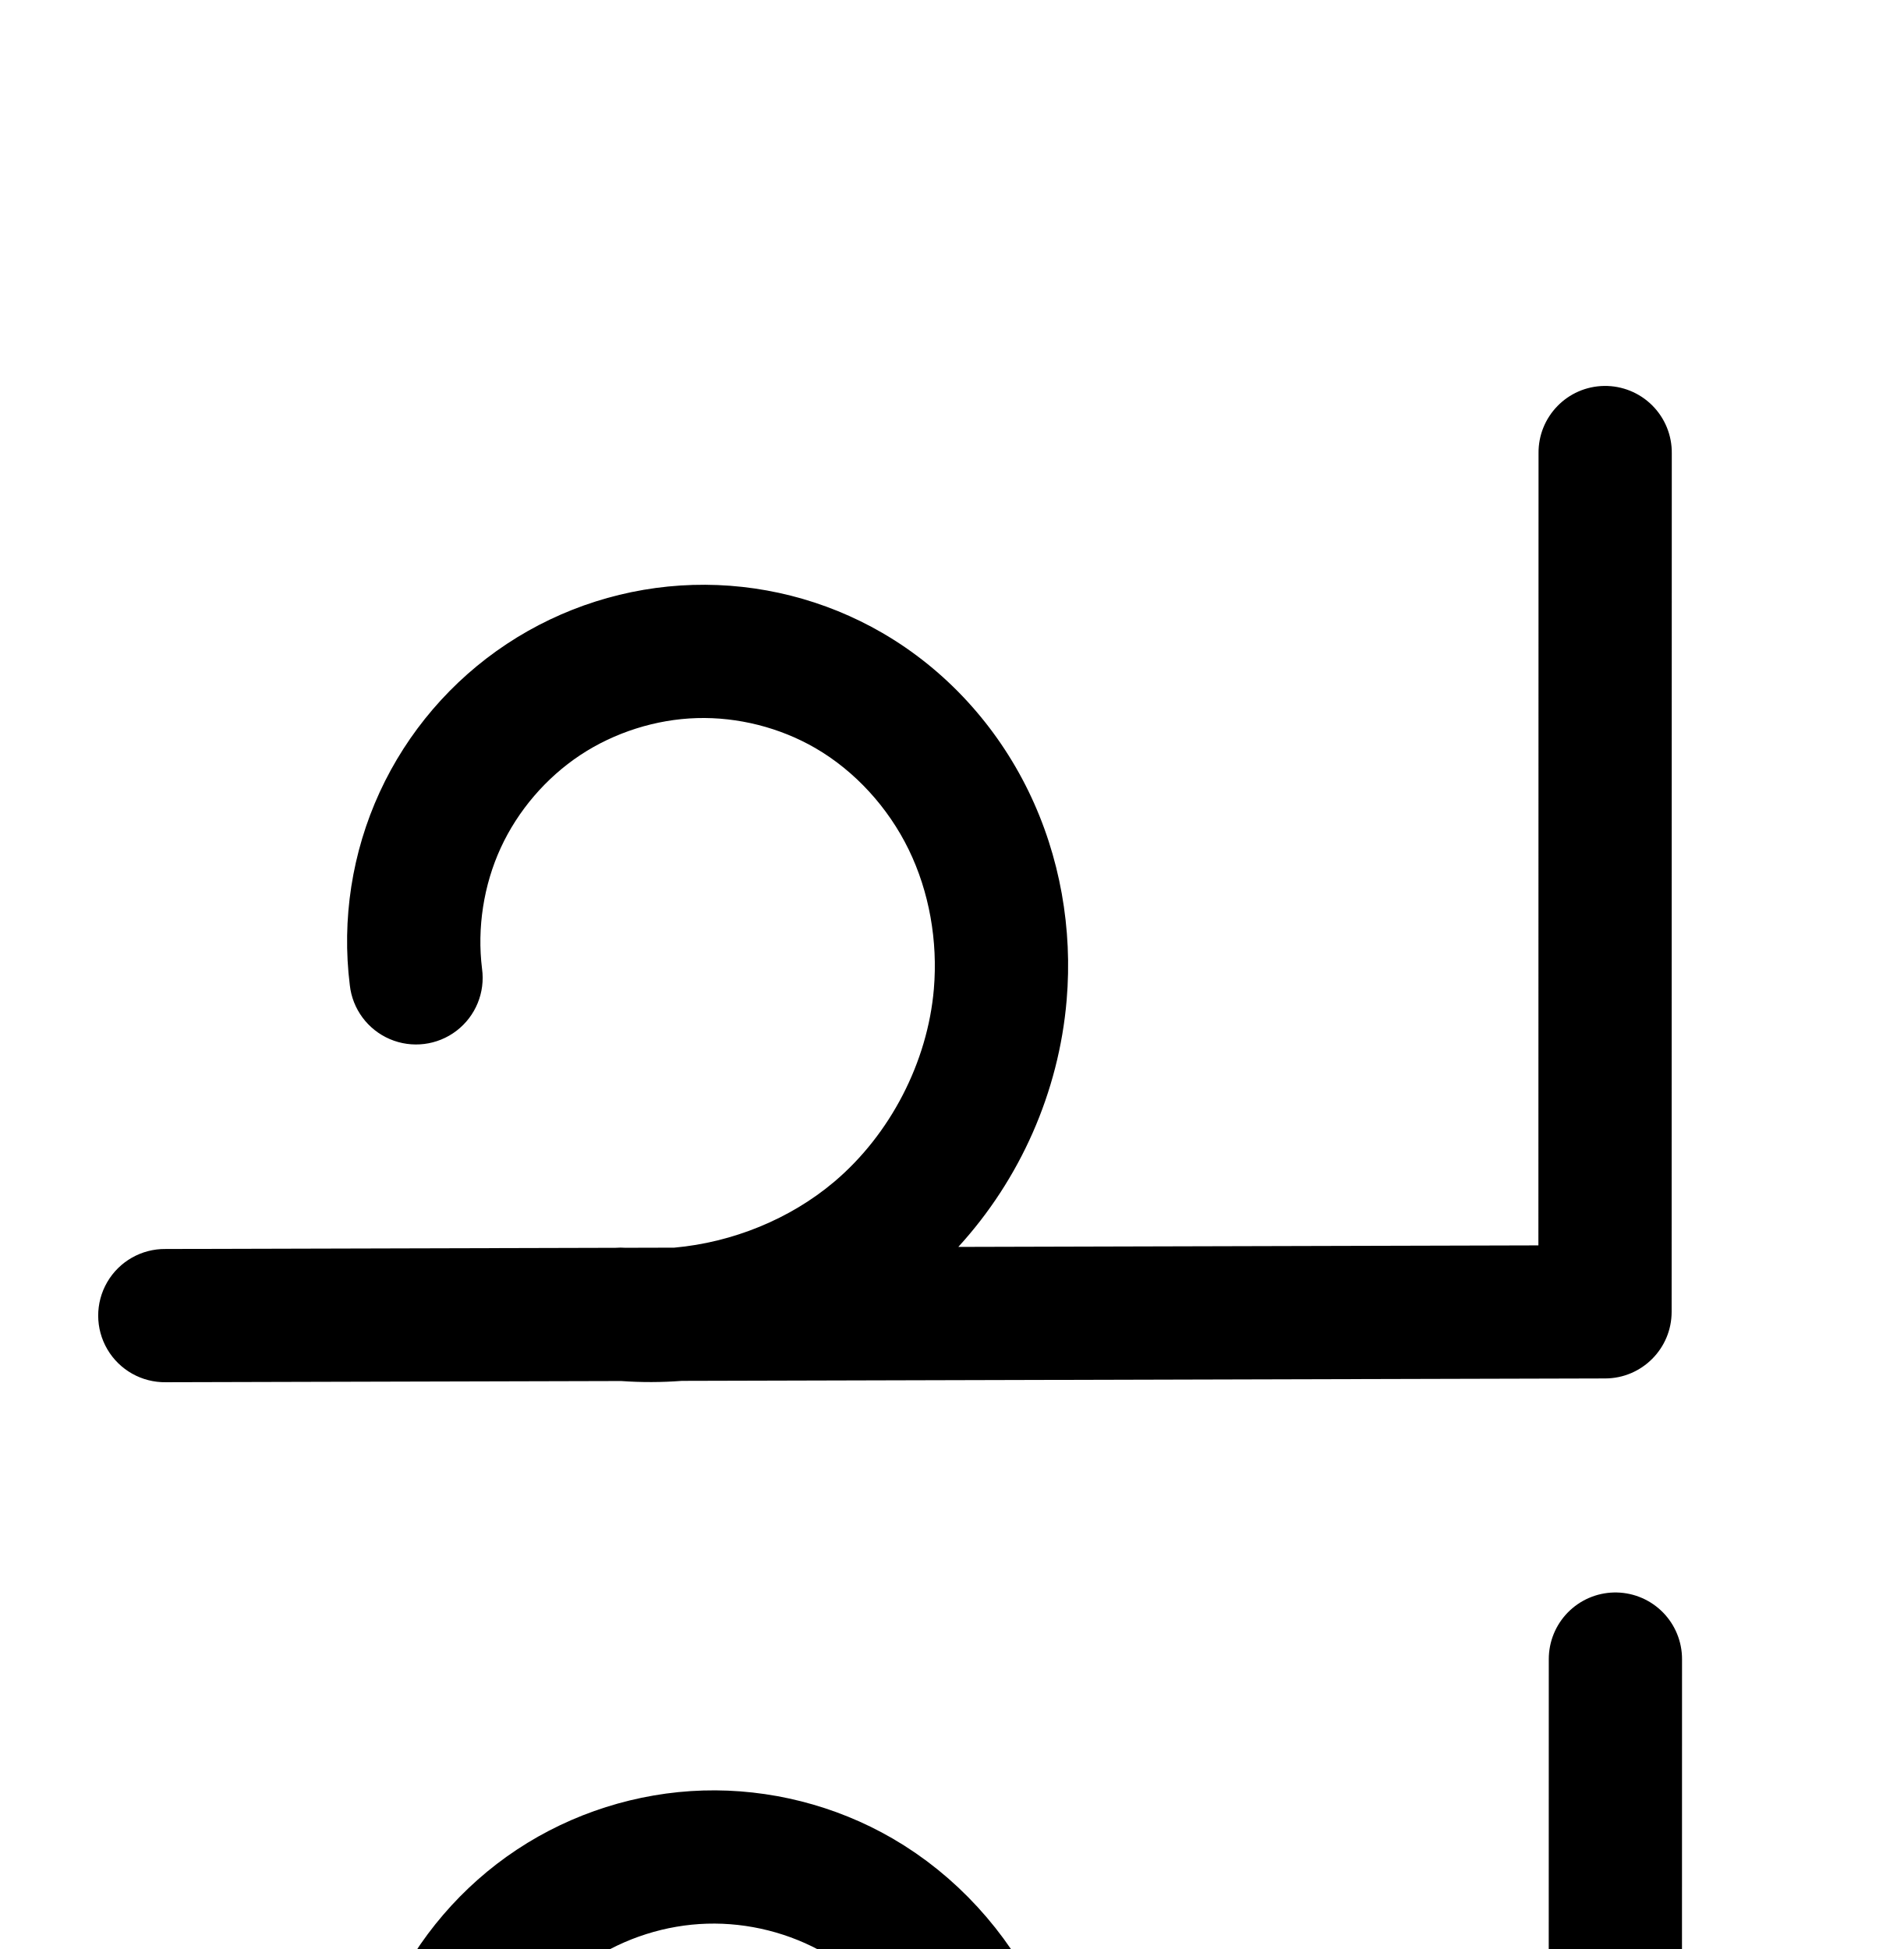
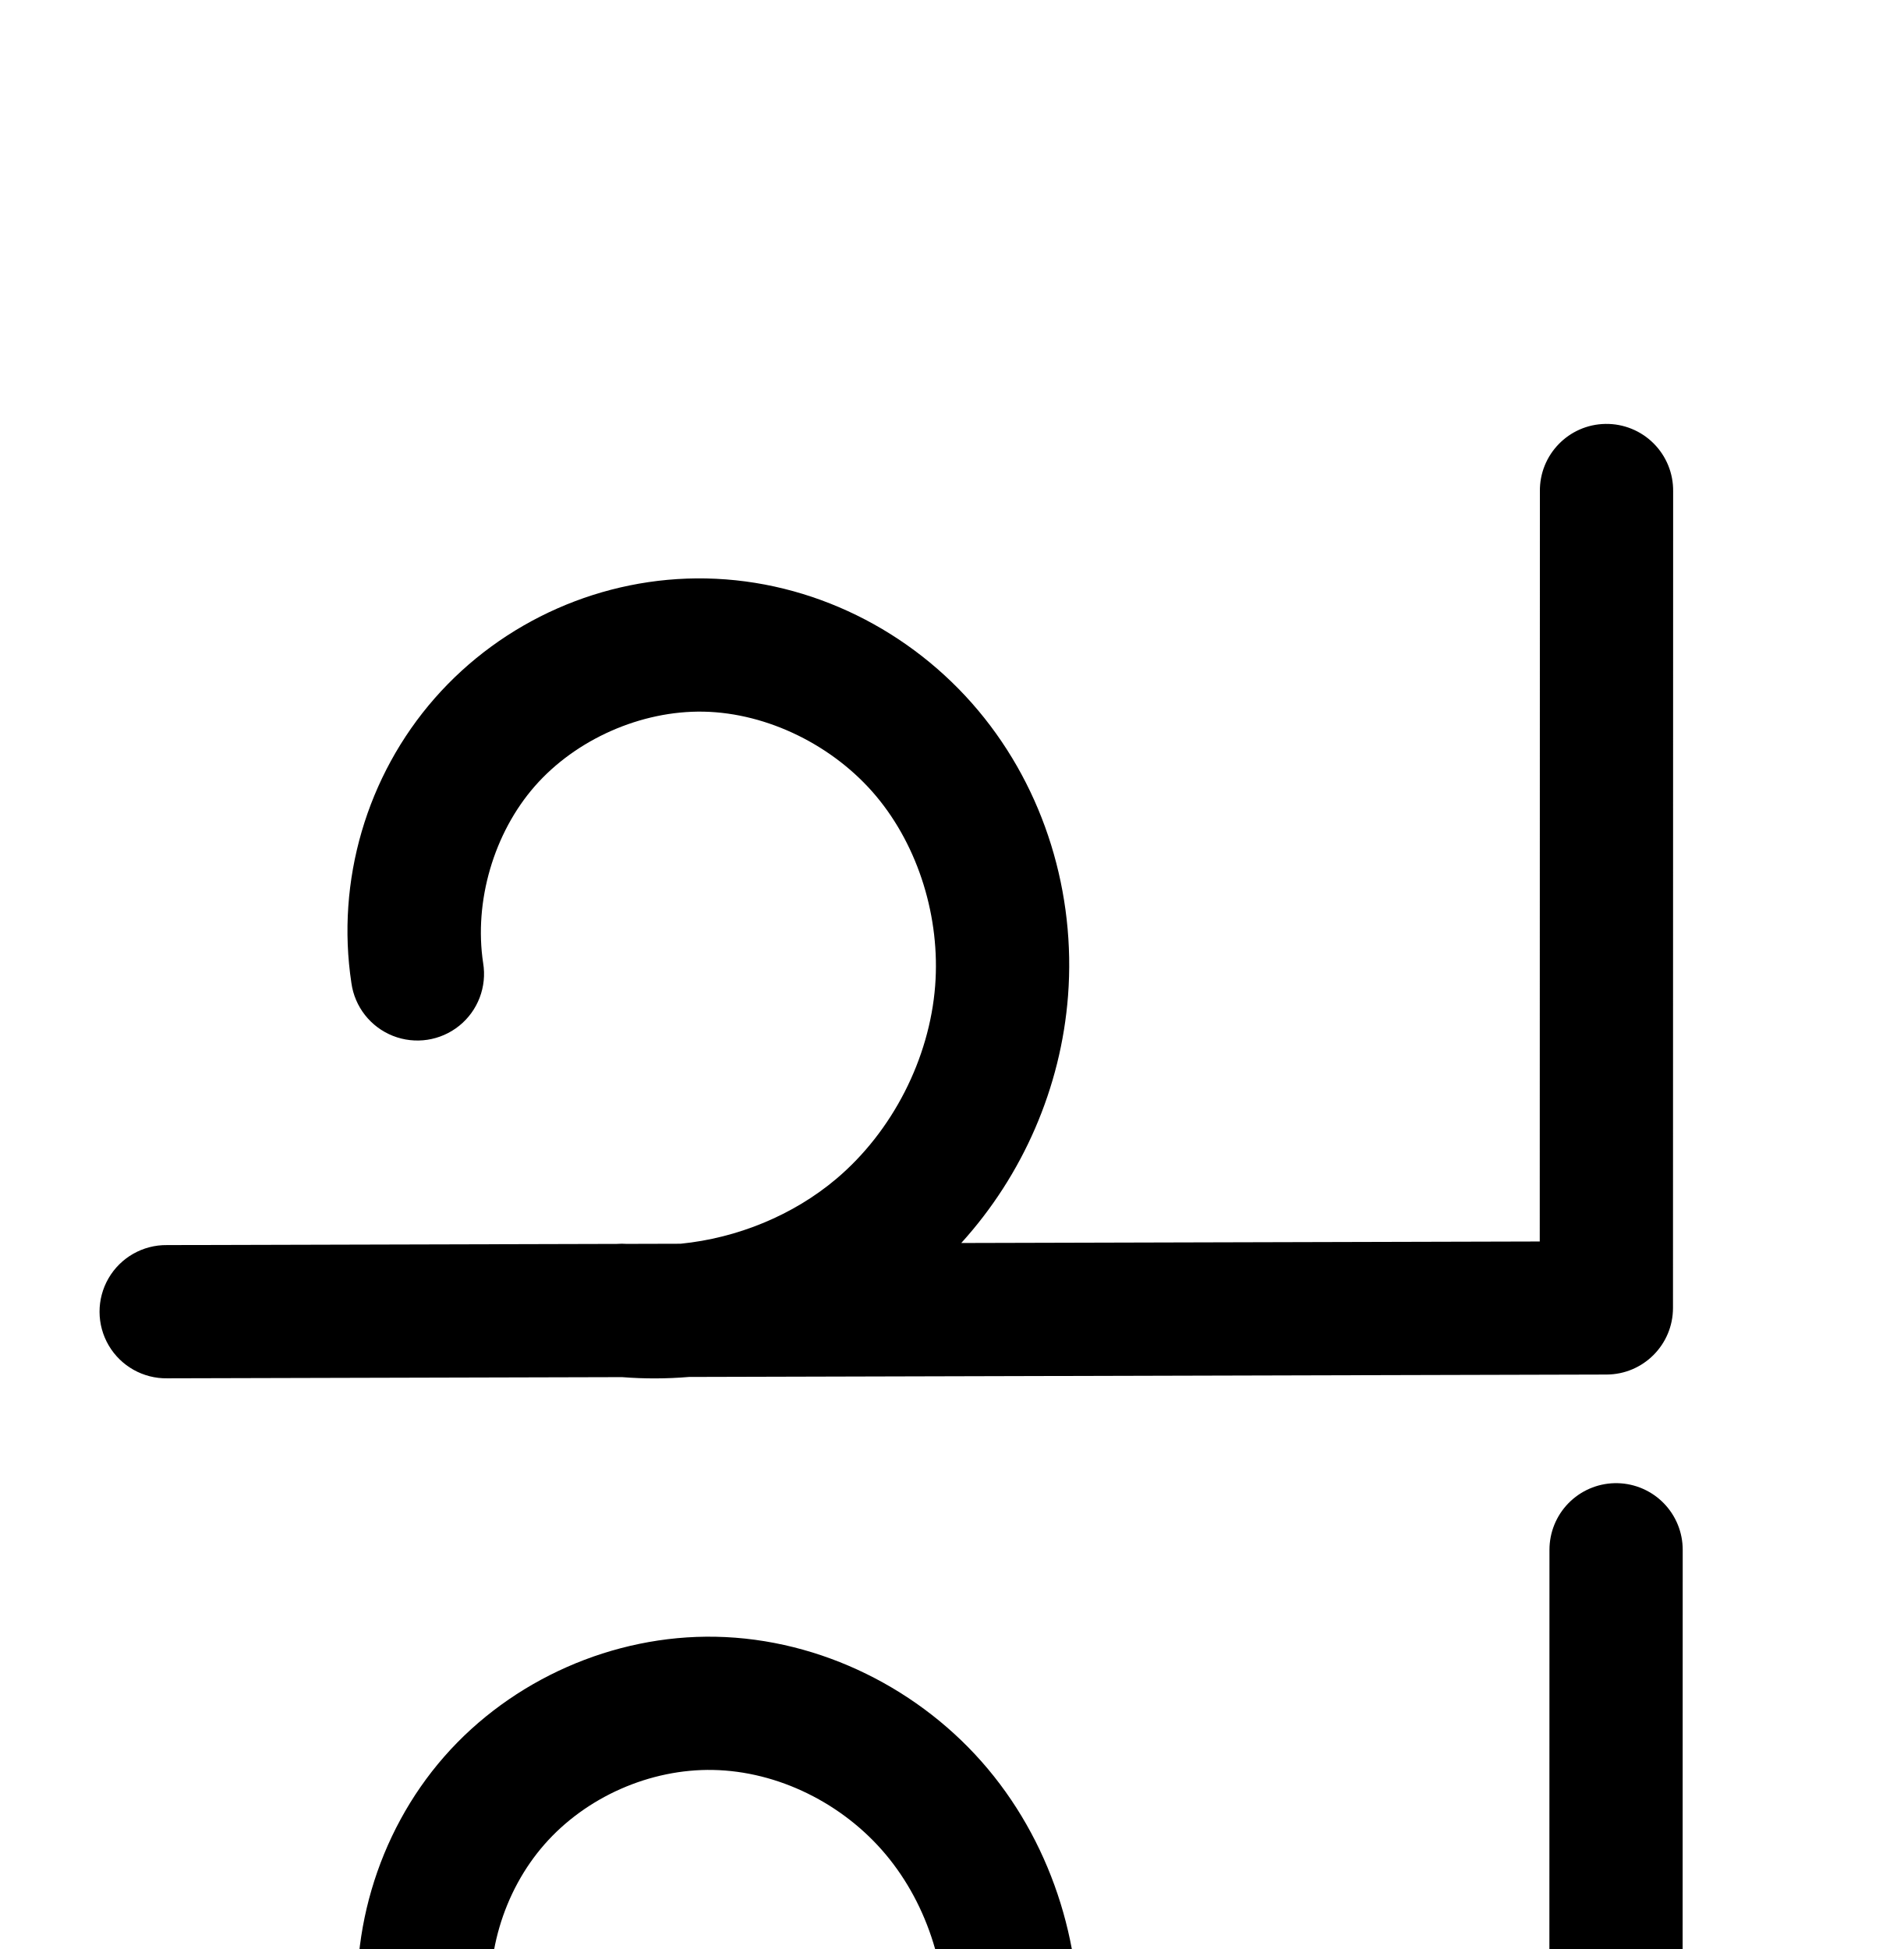
<svg xmlns="http://www.w3.org/2000/svg" width="2000" height="2048" id="svg2992" version="1.1">
  <defs id="defs5498">
    </defs>
  <g id="layer1" transform="translate(0,1048)">
-     <path style="color:#000000;font-style:normal;font-variant:normal;font-weight:normal;font-stretch:normal;font-size:medium;line-height:normal;font-family:sans-serif;text-indent:0;text-align:start;text-decoration:none;text-decoration-line:none;text-decoration-style:solid;text-decoration-color:#000000;letter-spacing:normal;word-spacing:normal;text-transform:none;direction:ltr;block-progression:tb;writing-mode:lr-tb;baseline-shift:baseline;text-anchor:start;clip-rule:nonzero;display:inline;overflow:visible;visibility:visible;opacity:1;isolation:auto;mix-blend-mode:normal;color-interpolation:sRGB;color-interpolation-filters:linearRGB;solid-color:#000000;solid-opacity:1;fill:#000000;fill-opacity:1;fill-rule:evenodd;stroke:none;stroke-width:140;stroke-linecap:round;stroke-linejoin:round;stroke-miterlimit:4;stroke-dasharray:none;stroke-dashoffset:0;stroke-opacity:1;color-rendering:auto;image-rendering:auto;shape-rendering:auto;text-rendering:auto;enable-background:accumulate" d="M 1685.465 405.547 A 70.007 70.007 0 0 0 1616.506 476.523 L 1616.359 1308.648 L 1006.873 1310.246 C 1071.851 1239.214 1112.493 1147.59 1120.693 1051.023 C 1127.043 976.247 1113.971 899.861 1080.566 831.324 C 1047.094 762.649 994.019 703.881 926.896 664.969 C 866.685 630.063 797.565 612.573 727.998 614.637 C 658.431 616.701 590.47 638.26 532.434 676.674 C 474.397 715.088 427.997 769.224 398.916 832.455 C 369.835 895.686 358.93 966.145 367.535 1035.209 A 70.007 70.007 0 1 0 506.461 1017.898 C 501.138 975.177 508.12 930.066 526.109 890.953 C 544.098 851.84 573.805 817.178 609.705 793.416 C 645.605 769.654 689.118 755.851 732.15 754.574 C 775.183 753.297 819.436 764.496 856.682 786.088 C 898.207 810.16 933.169 848.448 954.719 892.662 C 976.336 937.015 985.472 988.818 981.195 1039.176 C 974.666 1116.063 935.368 1192.086 876.416 1241.875 C 829.986 1281.088 769.553 1305.543 708.408 1311.029 L 657.109 1311.164 A 70.007 70.007 0 0 0 646.799 1311.191 L 173.965 1312.432 A 70.007 70.007 0 1 0 174.332 1452.432 L 652.639 1451.178 C 673.952 1452.697 695.276 1452.618 716.434 1451.01 L 1686.531 1448.465 A 70.007 70.007 0 0 0 1756.348 1378.478 L 1756.506 476.549 A 70.007 70.007 0 0 0 1685.465 405.547 z " transform="translate(0,-1048)" id="path4139-9-8-9-4" />
-     <path style="fill:none;fill-rule:evenodd;stroke:#000000;stroke-width:140;stroke-linecap:round;stroke-linejoin:round;stroke-miterlimit:4;stroke-dasharray:none;stroke-opacity:1" d="m 1697.271,695.358 -0.159,901.93 -1512.2,3.965" id="path4139-9-8-9-4-1" />
-     <path style="fill:none;fill-rule:evenodd;stroke:#000000;stroke-width:140;stroke-linecap:round;stroke-linejoin:round;stroke-miterlimit:4;stroke-dasharray:none;stroke-opacity:1" d="m 447.763,1245.376 c -6.964,-55.892 1.98,-113.679 25.515,-164.851 23.535,-51.172 61.588,-95.57 108.556,-126.658 46.968,-31.088 102.705,-48.769 159.005,-50.439 56.3,-1.671 112.987,12.674 161.716,40.923 54.324,31.492 98.342,80.019 125.853,136.464 27.511,56.445 38.614,120.54 33.301,183.107 -8.153,96.012 -55.746,188.081 -129.361,250.255 -73.616,62.173 -172.351,93.688 -268.373,85.66" id="path4144-8-8" />
+     <path style="color:#000000;font-style:normal;font-variant:normal;font-weight:normal;font-stretch:normal;font-size:medium;line-height:normal;font-family:sans-serif;text-indent:0;text-align:start;text-decoration:none;text-decoration-line:none;text-decoration-style:solid;text-decoration-color:#000000;letter-spacing:normal;word-spacing:normal;text-transform:none;direction:ltr;block-progression:tb;writing-mode:lr-tb;baseline-shift:baseline;text-anchor:start;white-space:normal;clip-rule:nonzero;display:inline;overflow:visible;visibility:visible;opacity:1;isolation:auto;mix-blend-mode:normal;color-interpolation:sRGB;color-interpolation-filters:linearRGB;solid-color:#000000;solid-opacity:1;fill:#000000;fill-opacity:1;fill-rule:evenodd;stroke:none;stroke-width:140;stroke-linecap:round;stroke-linejoin:round;stroke-miterlimit:4;stroke-dasharray:none;stroke-dashoffset:0;stroke-opacity:1;color-rendering:auto;image-rendering:auto;shape-rendering:auto;text-rendering:auto;enable-background:accumulate" d="M 1686.885 445.445 A 70.007 70.007 0 0 0 1617.926 516.422 L 1617.779 1304.549 L 1009.969 1306.143 C 1074.655 1234.871 1114.765 1142.977 1122.158 1046.338 C 1130.348 939.289 1097.914 830.299 1027.875 746.686 C 957.542 662.721 853.127 610.005 741.943 607.83 C 633.499 605.709 528.236 652.176 456.73 733.734 C 385.225 815.292 352.924 925.729 369.211 1032.965 A 70.007 70.007 0 1 0 507.625 1011.941 C 497.795 947.219 518.843 875.254 562 826.029 C 605.157 776.805 673.753 746.524 739.205 747.805 C 806.625 749.124 876.176 783.607 920.553 836.584 C 965.224 889.913 988.004 964.59 982.566 1035.658 C 976.68 1112.596 937.61 1188.962 878.658 1238.75 C 833.39 1276.982 774.633 1301.013 715.004 1306.916 L 658.453 1307.064 A 70.007 70.007 0 0 0 647.998 1307.092 L 175.383 1308.33 A 70.007 70.007 0 1 0 175.75 1448.33 L 653.572 1447.078 C 677.073 1448.943 700.601 1448.855 723.914 1446.893 L 1687.949 1444.365 A 70.007 70.007 0 0 0 1757.766 1374.377 L 1757.926 516.447 A 70.007 70.007 0 0 0 1686.885 445.445 z " transform="translate(0,-1048)" id="path4139-9-8-9-4-1" />
+     <path style="fill:none;fill-rule:evenodd;stroke:#000000;stroke-width:140;stroke-linecap:round;stroke-linejoin:round;stroke-miterlimit:4;stroke-dasharray:none;stroke-opacity:1" d="m 1697.98,580.492 -0.159,857.93 -1512.2,3.965" id="path4139-9-8-9-4-1-4" />
+     <path style="fill:none;fill-rule:evenodd;stroke:#000000;stroke-width:140;stroke-linecap:round;stroke-linejoin:round;stroke-miterlimit:4;stroke-dasharray:none;stroke-opacity:1" d="m 448.472,1086.511 c -13.058,-85.979 13.616,-177.18 70.947,-242.571 57.331,-65.391 144.26,-103.765 231.208,-102.064 89.302,1.747 176.285,45.346 233.64,113.817 57.355,68.471 84.964,160.305 78.15,249.364 -7.367,96.298 -54.753,188.914 -128.538,251.23 -73.785,62.316 -173.024,93.535 -269.197,84.684" id="path4144-8-8-4" />
  </g>
</svg>
